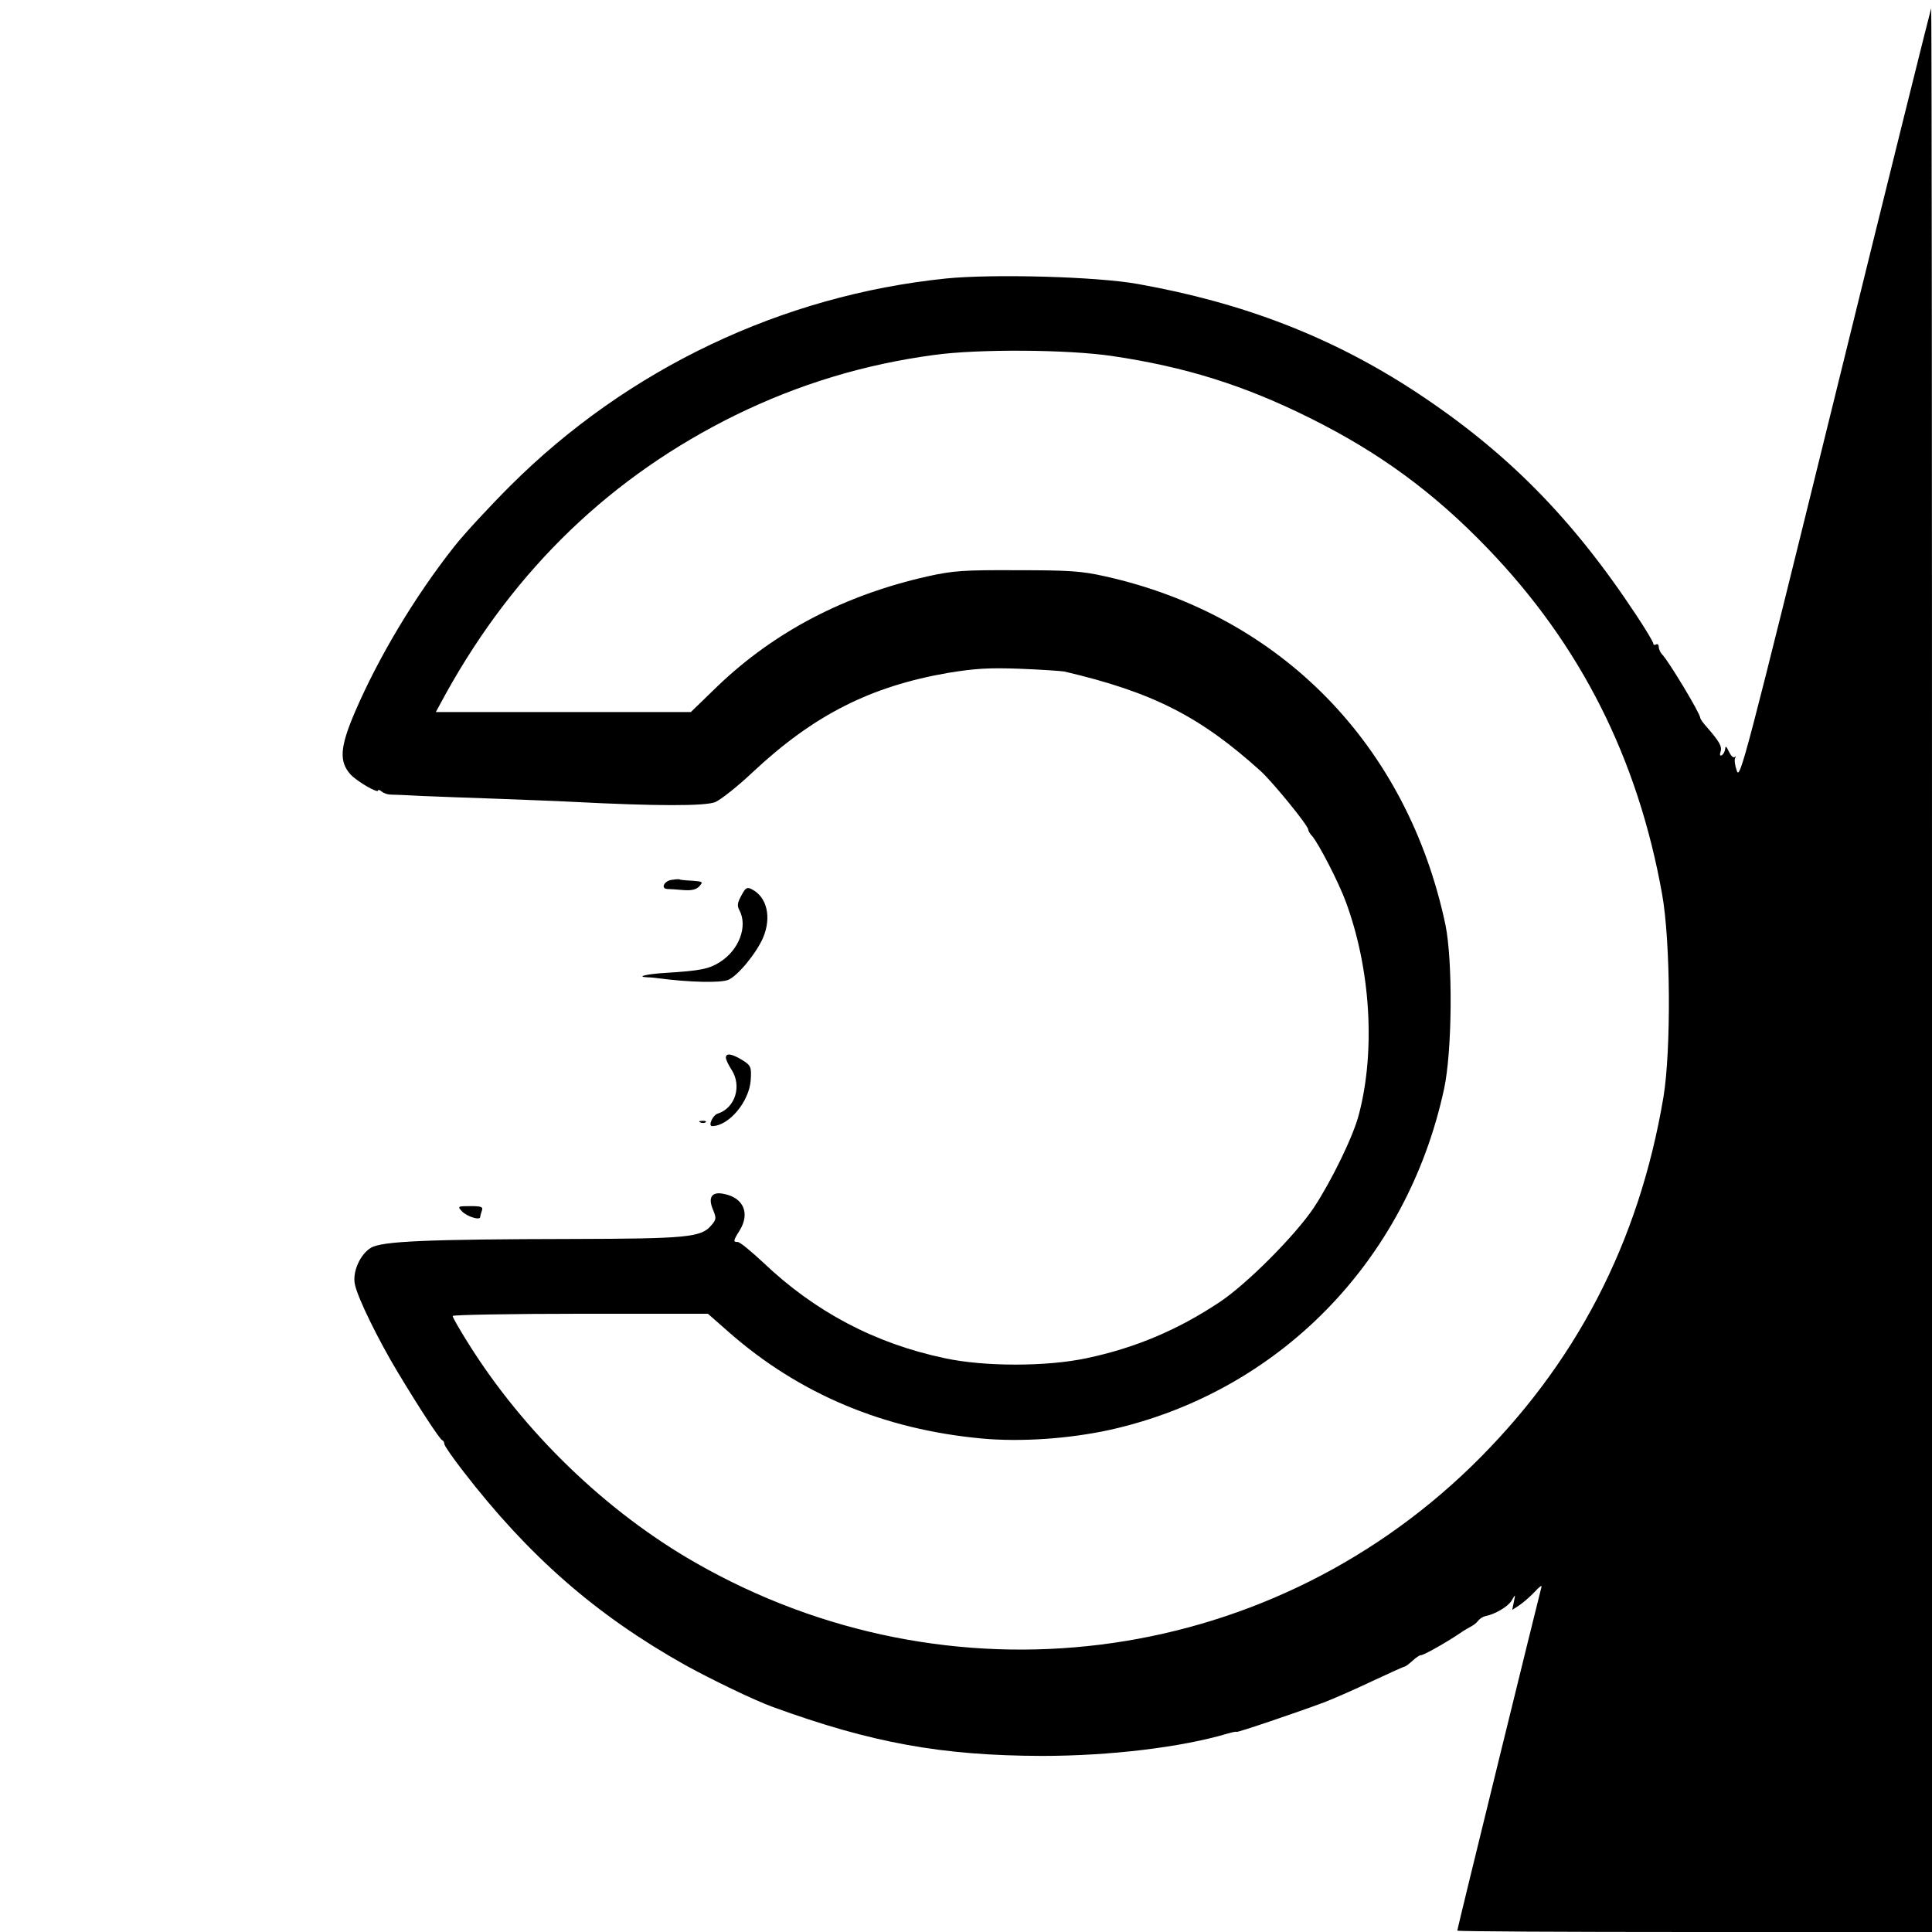
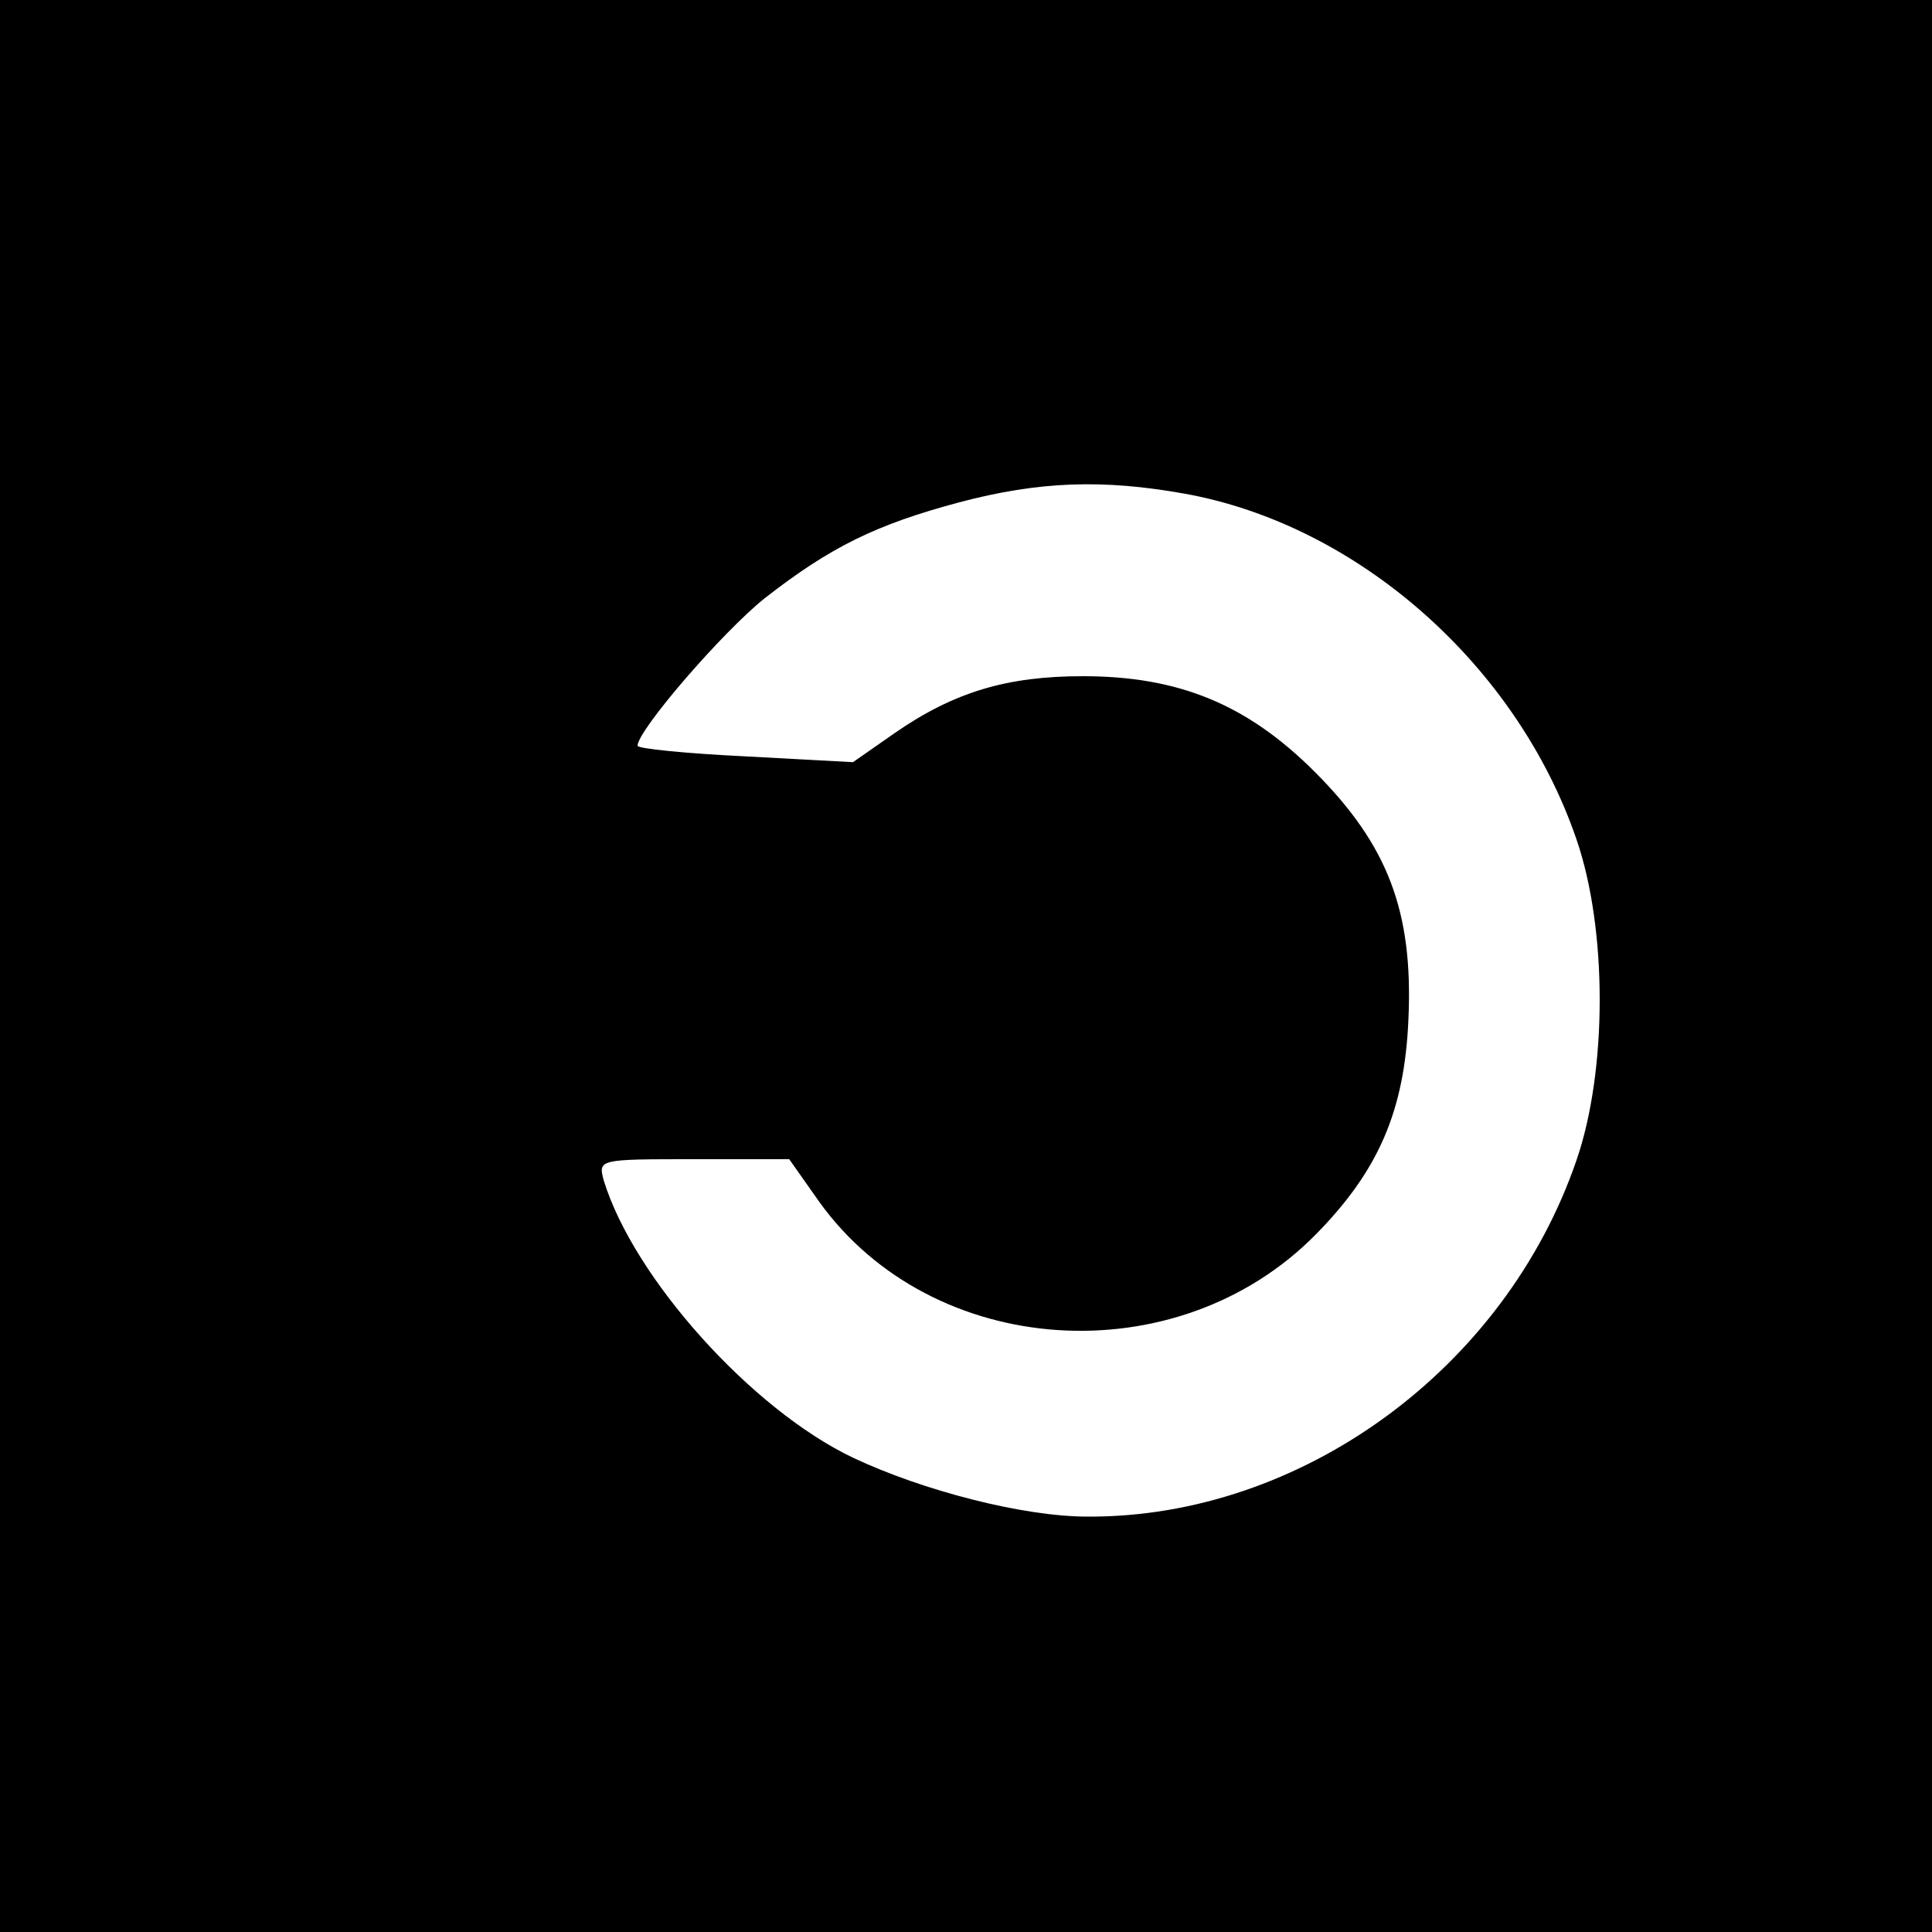
- <svg xmlns="http://www.w3.org/2000/svg" version="1" width="933.333" height="933.333" viewBox="0 0 700 700">
-   <path d="M665 142.9c-32.6 132.4-34.6 139.8-35.7 136.4-.7-1.9-1-4-.6-4.7.3-.6.2-.8-.2-.3-.5.4-1.4-.5-2.1-2-.8-1.8-1.3-2.2-1.3-1.1-.1.9-.6 2-1.2 2.4-.7.4-.9 0-.5-1.3.6-1.9-.5-3.7-5.1-9-1.3-1.4-2.3-2.9-2.3-3.3 0-1.5-11.3-20.3-13.7-22.8-.7-.7-1.3-2-1.3-2.8 0-.8-.4-1.2-1-.9-.5.3-1 .2-1-.4 0-.5-2.8-5.2-6.2-10.3-23.3-35.3-47.2-59.4-80.3-81.1-30-19.6-62-32-100.2-38.8-14.9-2.7-52.5-3.7-69.5-2-59.5 6.1-115.4 32.7-157.9 75.1-7.4 7.4-16.6 17.3-20.3 22-14.3 18.1-27.5 40.2-36 60-5.5 12.8-5.8 18-1.5 22.7 2.4 2.5 9.9 6.9 9.9 5.7 0-.4.6-.2 1.3.4.7.6 2.2 1.1 3.2 1.1 1.1 0 6.3.2 11.5.5 5.2.2 17.4.7 27 1 9.6.4 21.8.8 27 1.1 30.9 1.6 48.5 1.6 52.2.1 2-.9 8.1-5.7 13.5-10.8 22.1-20.7 42.6-31.1 70.8-36 9.8-1.6 14.6-1.9 26-1.5 7.7.3 14.9.8 16.1 1 32.1 7.5 49.3 16.3 71.3 36.2 4.4 4.1 17.1 19.6 17.1 21.1 0 .4.6 1.5 1.4 2.3 2.4 2.8 9.6 16.7 12.2 23.8 9 24.3 10.8 53.9 4.8 76.9-2 8-10 24.3-16.4 34-6.7 10-24.2 27.6-34 34.1-15.1 10.1-30.7 16.7-48.3 20.4-14.5 3.1-37.1 3.1-51.4 0-25.2-5.3-47-16.8-65.7-34.6-4.4-4.1-8.5-7.5-9.3-7.5-1.7 0-1.7-.4.7-4.2 3.8-6.2 1.4-11.8-5.6-13.2-4.4-1-6 1.1-4.1 5.6 1.3 3.2 1.3 3.6-.7 5.9-3.6 4.2-9.1 4.7-49.6 4.8-53.2.1-69.7.8-73.6 3.2-4 2.4-6.8 8.9-5.8 13.3 1 4.9 8.5 20.1 15.4 31.6 8.3 13.8 15.3 24.4 16.2 24.8.5.2.8.8.8 1.4 0 .6 3 4.9 6.7 9.7 23.9 31 48.2 52.2 80.4 70.3 9.4 5.2 25.3 12.9 32 15.3 35.7 13 61.1 17.6 97.4 17.7 24.6 0 50.5-3.1 67.3-8.1 1.7-.5 3.2-.8 3.2-.6 0 .4 22.4-7.2 32-10.8 3.6-1.4 11.3-4.8 17.2-7.6 6-2.8 11.1-5.1 11.5-5.2.5 0 1.8-1 3.1-2.2 1.3-1.2 2.7-2.1 3-2 .7.2 8.9-4.4 14.1-7.9 1.4-1 3.3-2.1 4.1-2.5.8-.4 2-1.3 2.5-2 .6-.8 1.7-1.5 2.5-1.7 3.7-.7 8.4-3.5 9.7-5.7 1.4-2.4 1.4-2.4.8.5l-.6 2.9 2.6-1.7c1.5-1 4-3.2 5.6-4.9 1.6-1.8 2.7-2.5 2.4-1.7-.6 2.1-30.5 123.8-30.5 124.5 0 .3 38.7.5 86 .5h86V351.5c0-191.7-.1-348.5-.3-348.5-.1 0-15.8 63-34.7 139.9zM403 129c26.4 3.9 47.9 10.6 71.9 22.6 24.9 12.4 44.7 26.9 64.1 47.1 33.7 35 54.4 76.1 63.2 125.2 3.1 17.1 3.3 56.6.5 73.6-8.9 52.9-31.9 97.1-69.6 133.8-75.4 73.2-189.4 87.4-281.1 34.9-32.4-18.5-62.3-47.4-82.4-79.6-3.1-4.9-5.6-9.3-5.6-9.8 0-.4 20.8-.8 46.3-.8h46.2l7.5 6.6c25.6 22.5 56.2 35.3 91.7 38.6 14.3 1.3 31.5.1 46.3-3.1 61.1-13.6 107.7-61 121.2-123.5 3-13.7 3.2-46.5.5-59.6-13.8-65.1-59.7-112.1-123.4-126.2-8.4-1.9-13-2.2-31.8-2.2-19.5-.1-23.2.2-32.3 2.2-30.2 6.8-55.5 20-76.2 39.8l-9.7 9.4h-92.4l3.7-6.8c25.1-45.2 60-78.7 104.9-100.8 22.9-11.2 46.6-18.4 72-21.8 15.9-2.2 48.4-2 64.5.4z" />
-   <path d="M243.3 318.8c-2.7.4-4 3.2-1.5 3.3.9 0 3.6.2 5.9.4 3 .2 4.6-.2 5.7-1.4 1.4-1.6 1.3-1.7-2.6-2-2.3-.1-4.4-.3-4.7-.5-.3-.1-1.6 0-2.8.2zM268.6 324.5c-1.4 2.5-1.6 3.7-.7 5.3 3.1 5.8-.1 14.4-7.1 18.8-4 2.5-6.9 3.1-19.7 3.9-6.8.4-10.9 1.4-6.5 1.6 1 0 3 .2 4.4.4 10.8 1.4 22.2 1.7 24.9.5 3.4-1.4 10.2-9.7 12.6-15.3 3.1-7.4 1.4-14.7-4.1-17.5-1.7-.9-2.3-.6-3.8 2.3zM263 383.2c0 .7.9 2.6 2 4.3 3.9 5.9 1.4 14-5 16-1.8.6-3.5 4.5-2 4.5 6.1 0 13.5-8.9 14-16.7.3-4.7.1-5.3-3.2-7.3-3.8-2.3-5.8-2.5-5.8-.8zM253.8 406.7c.7.3 1.6.2 1.9-.1.4-.3-.2-.6-1.3-.5-1.1 0-1.4.3-.6.6zM167.4 438.9c1.8 1.9 6.6 3.4 6.6 2 0-.4.3-1.4.6-2.3.5-1.3-.2-1.6-4.1-1.6-4.7 0-4.8.1-3.1 1.9z" />
+ <svg xmlns="http://www.w3.org/2000/svg" version="1.0" width="200pt" height="200pt" viewBox="0 0 200 200" preserveAspectRatio="xMidYMid meet">
+   <g transform="translate(0,200) scale(0.1,-0.1)" fill="#000000" stroke="none">
+     <path d="M0 1000 l0 -1000 1000 0 1000 0 0 1000 0 1000 -1000 0 -1000 0 0 -1000z m1226 489 c179 -32 344 -177 406 -358 32 -93 32 -239 0 -332 -74 -216 -285 -370 -506 -369 -67 0 -171 27 -243 61 -105 50 -227 186 -258 287 -6 22 -5 22 93 22 l99 0 31 -44 c117 -163 370 -180 514 -34 65 66 92 128 96 223 5 111 -21 180 -97 256 -70 70 -141 99 -240 99 -78 0 -133 -16 -195 -59 l-43 -30 -111 6 c-62 3 -112 8 -112 11 0 16 88 118 132 153 68 53 115 76 201 99 83 22 149 24 233 9z" />
+   </g>
</svg>
